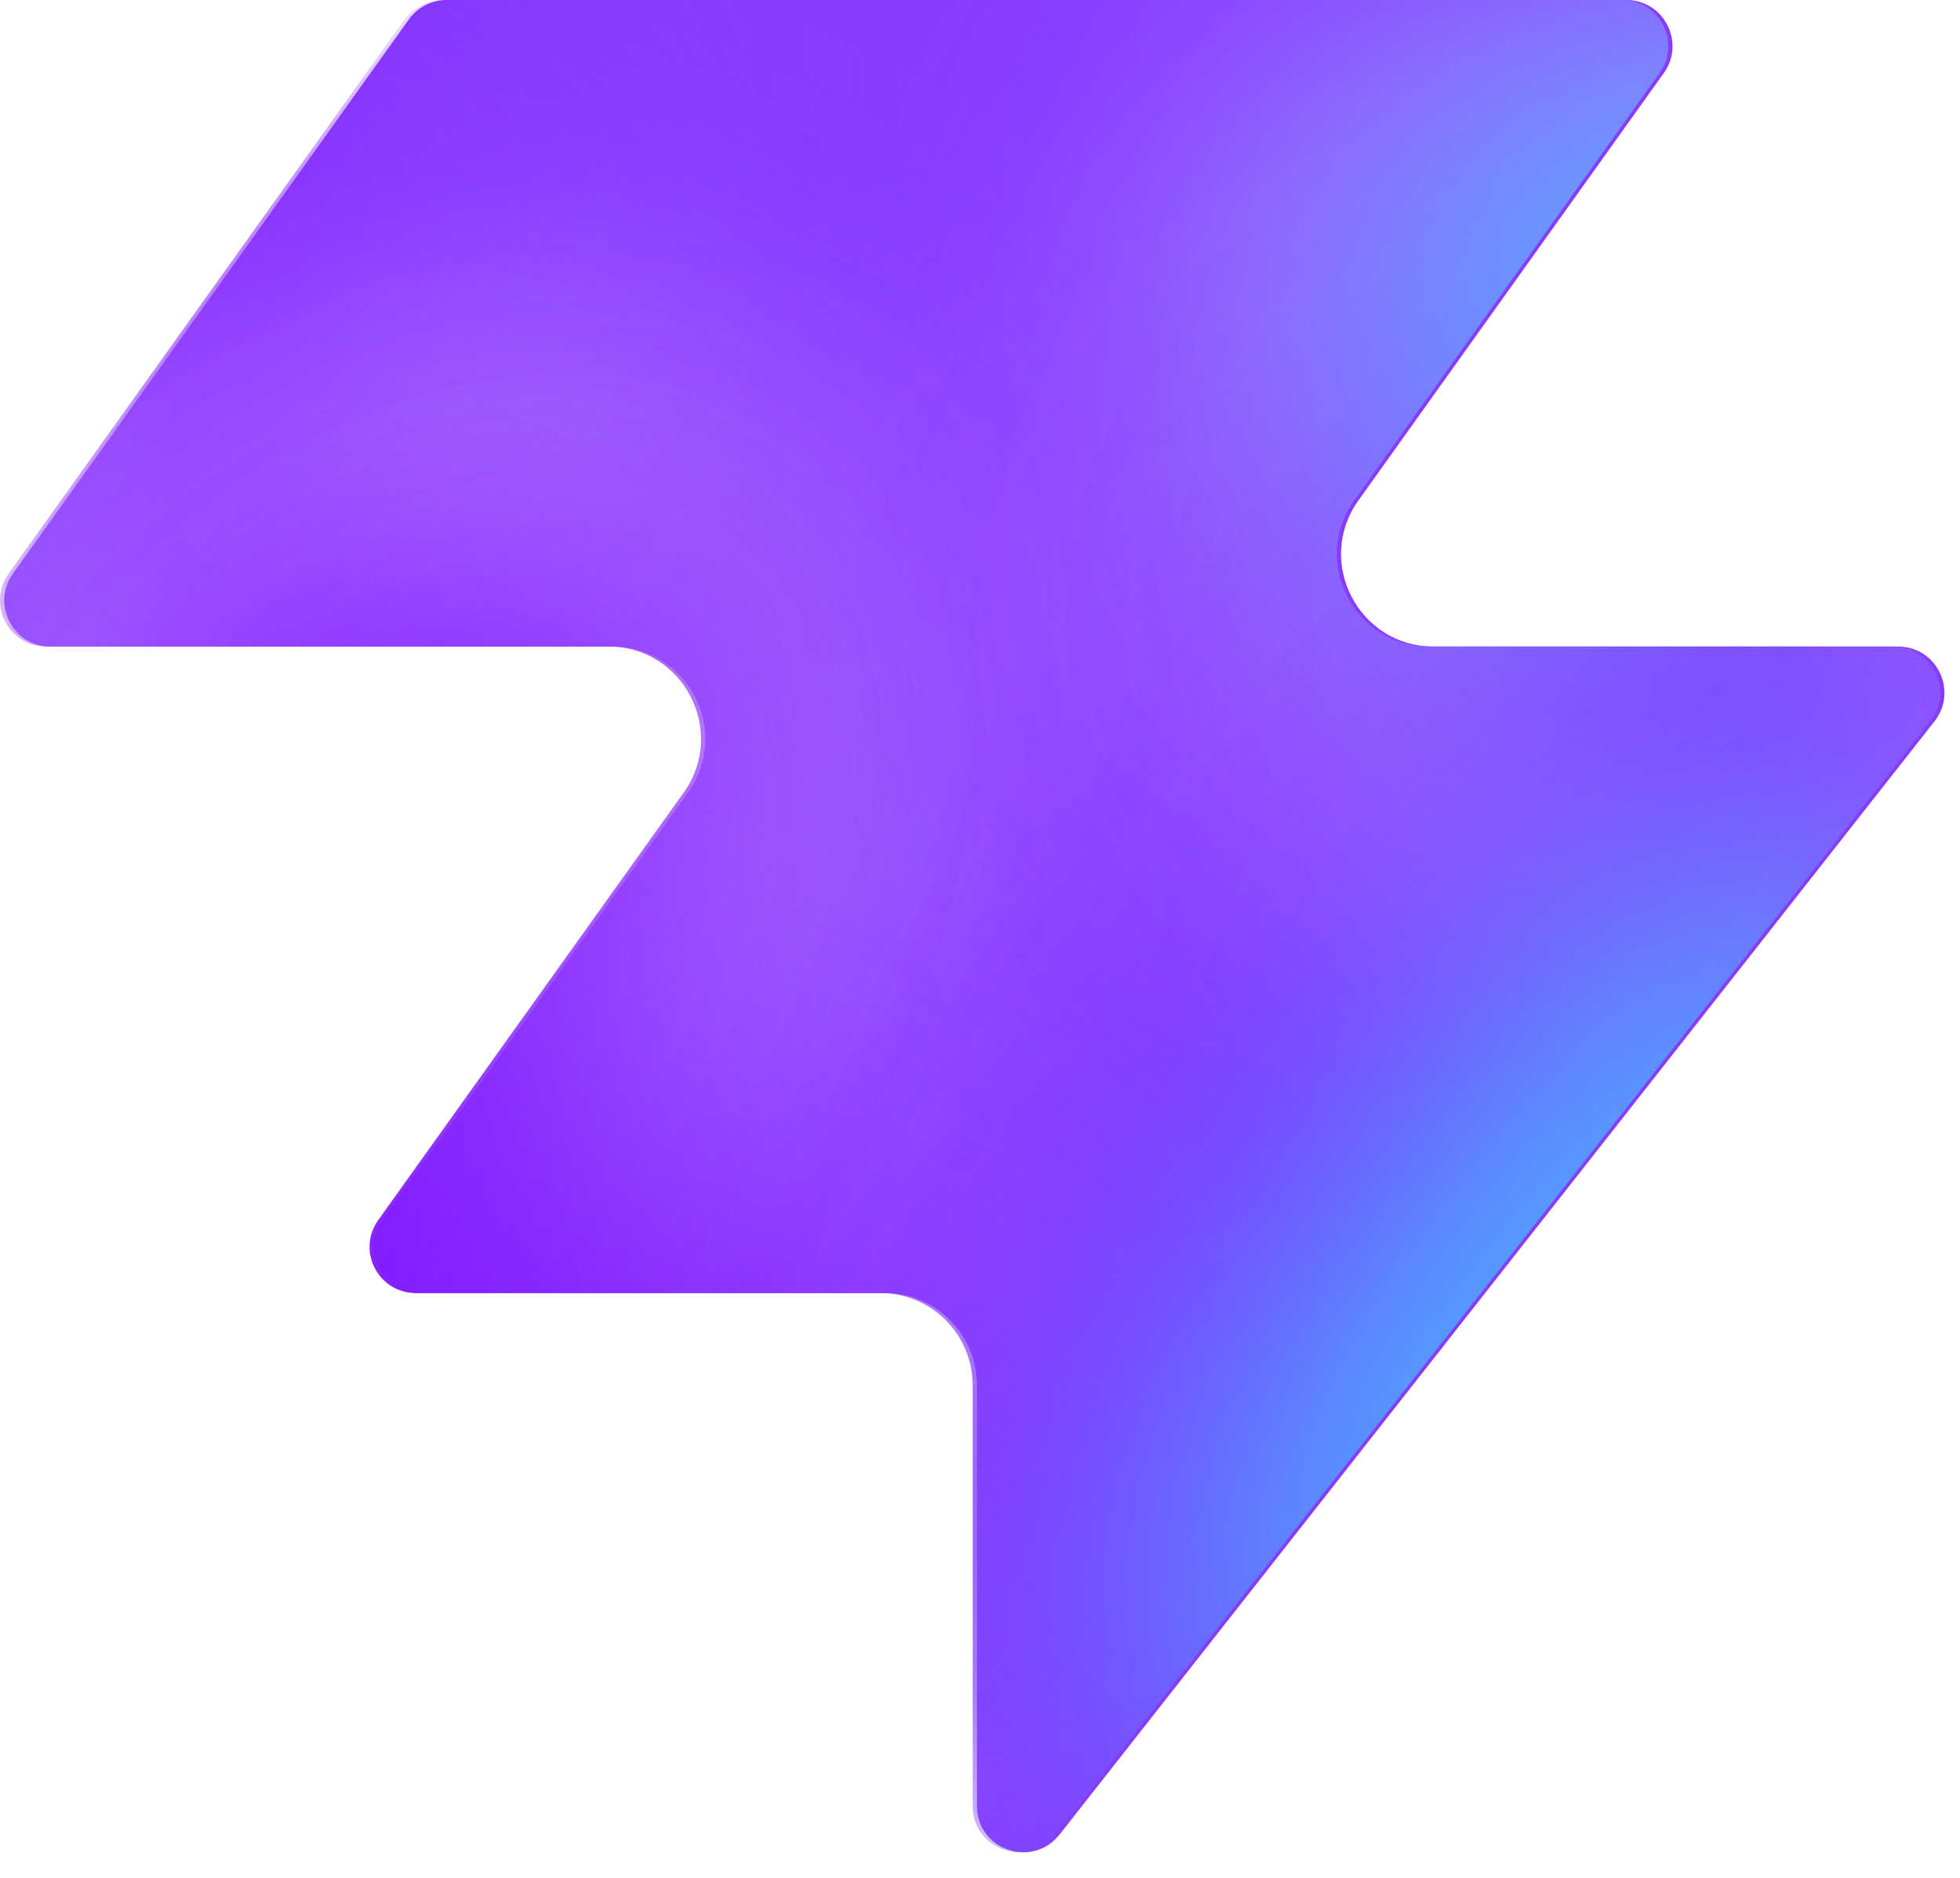
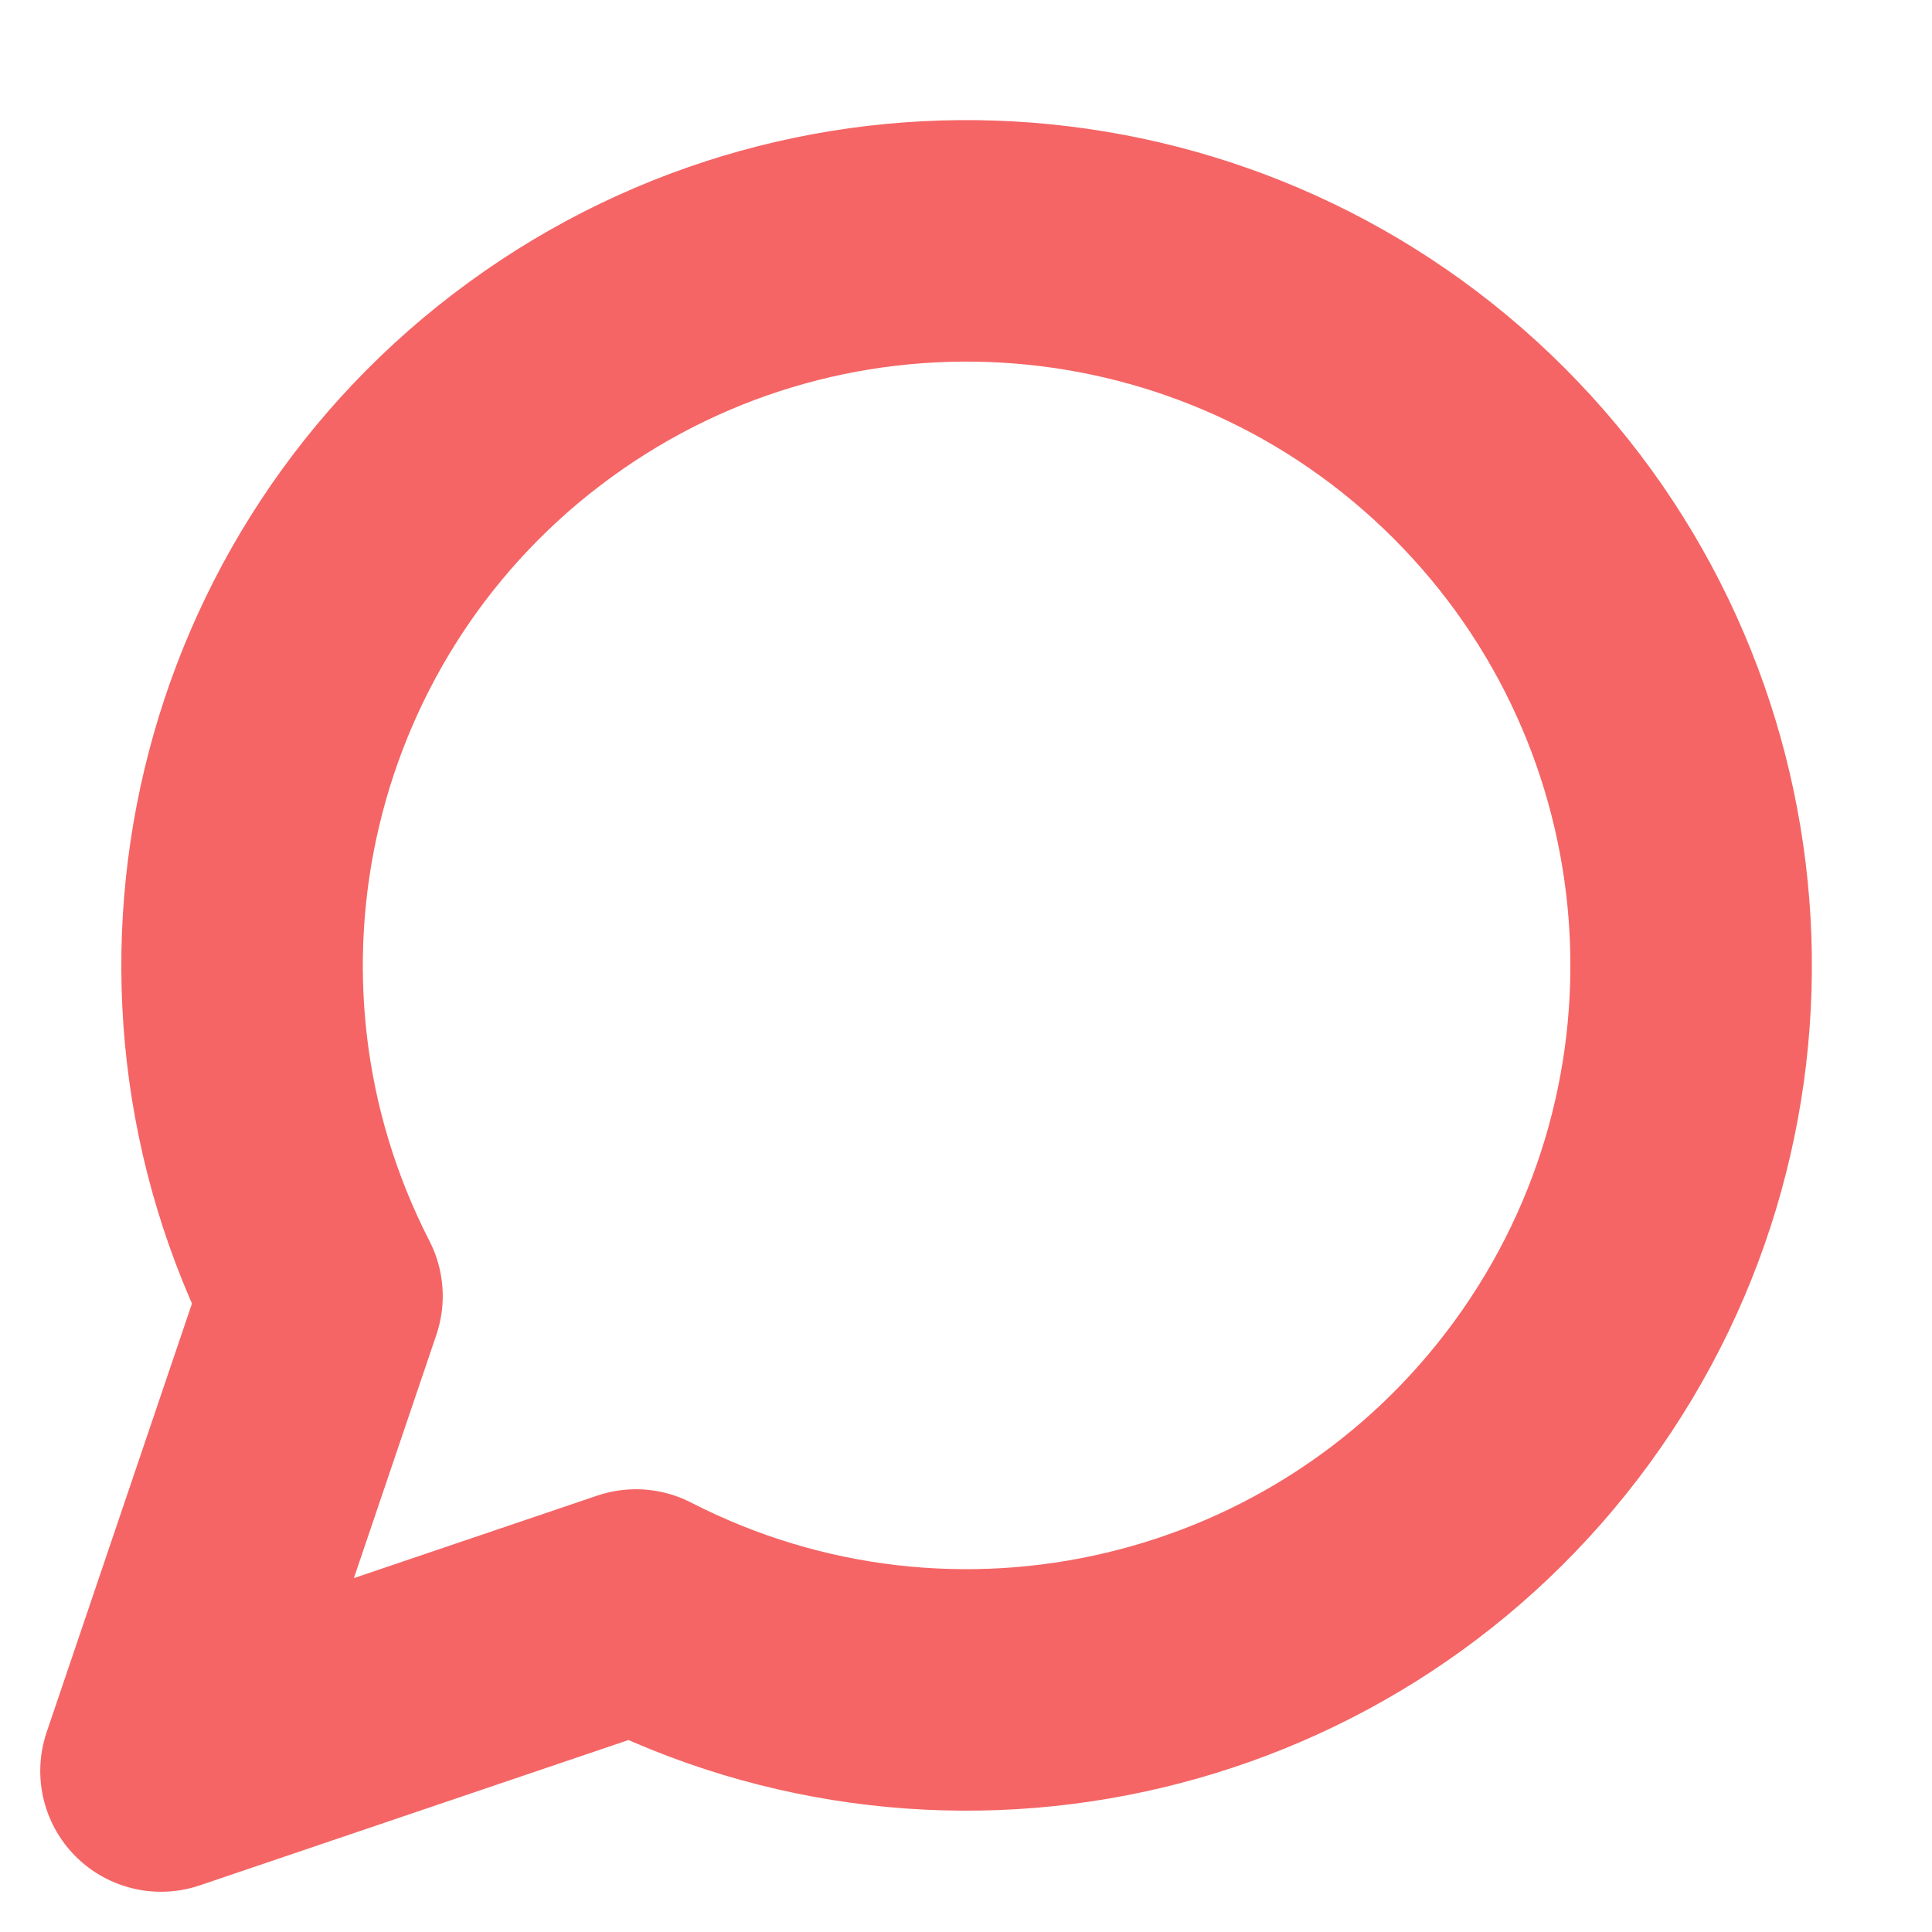
- <svg xmlns="http://www.w3.org/2000/svg" width="48" height="46" fill="none" viewBox="0 0 48 46">
-   <path fill="#863bff" d="M25.946 44.938c-.664.845-2.021.375-2.021-.698V33.937a2.26 2.26 0 0 0-2.262-2.262H10.287c-.92 0-1.456-1.04-.92-1.788l7.48-10.471c1.07-1.497 0-3.578-1.842-3.578H1.237c-.92 0-1.456-1.04-.92-1.788L10.013.474c.214-.297.556-.474.92-.474h28.894c.92 0 1.456 1.04.92 1.788l-7.48 10.471c-1.07 1.498 0 3.579 1.842 3.579h11.377c.943 0 1.473 1.088.89 1.83L25.947 44.94z" style="fill:#863bff;fill:color(display-p3 .525 .23 1);fill-opacity:1" />
-   <mask id="a" width="48" height="46" x="0" y="0" maskUnits="userSpaceOnUse" style="mask-type:alpha">
-     <path fill="#000" d="M25.842 44.938c-.664.844-2.021.375-2.021-.698V33.937a2.26 2.26 0 0 0-2.262-2.262H10.183c-.92 0-1.456-1.04-.92-1.788l7.48-10.471c1.07-1.498 0-3.579-1.842-3.579H1.133c-.92 0-1.456-1.04-.92-1.787L9.91.473c.214-.297.556-.474.92-.474h28.894c.92 0 1.456 1.04.92 1.788l-7.48 10.471c-1.07 1.498 0 3.578 1.842 3.578h11.377c.943 0 1.473 1.088.89 1.832L25.843 44.94z" style="fill:#000;fill-opacity:1" />
-   </mask>
-   <g mask="url(#a)">
-     <g filter="url(#b)">
-       <ellipse cx="5.508" cy="14.704" fill="#ede6ff" rx="5.508" ry="14.704" style="fill:#ede6ff;fill:color(display-p3 .927 .903 1);fill-opacity:1" transform="matrix(.00324 1 1 -.00324 -4.47 31.516)" />
-     </g>
-     <g filter="url(#c)">
-       <ellipse cx="10.399" cy="29.851" fill="#ede6ff" rx="10.399" ry="29.851" style="fill:#ede6ff;fill:color(display-p3 .927 .903 1);fill-opacity:1" transform="matrix(.00324 1 1 -.00324 -39.328 7.883)" />
-     </g>
-     <g filter="url(#d)">
-       <ellipse cx="5.508" cy="30.487" fill="#7e14ff" rx="5.508" ry="30.487" style="fill:#7e14ff;fill:color(display-p3 .492 .077 1);fill-opacity:1" transform="rotate(89.814 -25.913 -14.639)scale(1 -1)" />
-     </g>
-     <g filter="url(#e)">
-       <ellipse cx="5.508" cy="30.599" fill="#7e14ff" rx="5.508" ry="30.599" style="fill:#7e14ff;fill:color(display-p3 .492 .077 1);fill-opacity:1" transform="rotate(89.814 -32.644 -3.334)scale(1 -1)" />
-     </g>
-     <g filter="url(#f)">
-       <ellipse cx="5.508" cy="30.599" fill="#7e14ff" rx="5.508" ry="30.599" style="fill:#7e14ff;fill:color(display-p3 .492 .077 1);fill-opacity:1" transform="matrix(.00324 1 1 -.00324 -34.34 30.47)" />
-     </g>
-     <g filter="url(#g)">
-       <ellipse cx="14.072" cy="22.078" fill="#ede6ff" rx="14.072" ry="22.078" style="fill:#ede6ff;fill:color(display-p3 .927 .903 1);fill-opacity:1" transform="rotate(93.35 24.506 48.493)scale(-1 1)" />
-     </g>
-     <g filter="url(#h)">
-       <ellipse cx="3.47" cy="21.501" fill="#7e14ff" rx="3.47" ry="21.501" style="fill:#7e14ff;fill:color(display-p3 .492 .077 1);fill-opacity:1" transform="rotate(89.009 28.708 47.59)scale(-1 1)" />
-     </g>
-     <g filter="url(#i)">
-       <ellipse cx="3.47" cy="21.501" fill="#7e14ff" rx="3.47" ry="21.501" style="fill:#7e14ff;fill:color(display-p3 .492 .077 1);fill-opacity:1" transform="rotate(89.009 28.708 47.59)scale(-1 1)" />
-     </g>
-     <g filter="url(#j)">
-       <ellipse cx=".387" cy="8.972" fill="#7e14ff" rx="4.407" ry="29.108" style="fill:#7e14ff;fill:color(display-p3 .492 .077 1);fill-opacity:1" transform="rotate(39.51 .387 8.972)" />
-     </g>
-     <g filter="url(#k)">
-       <ellipse cx="47.523" cy="-6.092" fill="#7e14ff" rx="4.407" ry="29.108" style="fill:#7e14ff;fill:color(display-p3 .492 .077 1);fill-opacity:1" transform="rotate(37.892 47.523 -6.092)" />
-     </g>
-     <g filter="url(#l)">
-       <ellipse cx="41.412" cy="6.333" fill="#47bfff" rx="5.971" ry="9.665" style="fill:#47bfff;fill:color(display-p3 .28 .748 1);fill-opacity:1" transform="rotate(37.892 41.412 6.333)" />
-     </g>
-     <g filter="url(#m)">
-       <ellipse cx="-1.879" cy="38.332" fill="#7e14ff" rx="4.407" ry="29.108" style="fill:#7e14ff;fill:color(display-p3 .492 .077 1);fill-opacity:1" transform="rotate(37.892 -1.88 38.332)" />
-     </g>
-     <g filter="url(#n)">
-       <ellipse cx="-1.879" cy="38.332" fill="#7e14ff" rx="4.407" ry="29.108" style="fill:#7e14ff;fill:color(display-p3 .492 .077 1);fill-opacity:1" transform="rotate(37.892 -1.88 38.332)" />
-     </g>
-     <g filter="url(#o)">
-       <ellipse cx="35.651" cy="29.907" fill="#7e14ff" rx="4.407" ry="29.108" style="fill:#7e14ff;fill:color(display-p3 .492 .077 1);fill-opacity:1" transform="rotate(37.892 35.651 29.907)" />
-     </g>
-     <g filter="url(#p)">
-       <ellipse cx="38.418" cy="32.4" fill="#47bfff" rx="5.971" ry="15.297" style="fill:#47bfff;fill:color(display-p3 .28 .748 1);fill-opacity:1" transform="rotate(37.892 38.418 32.4)" />
-     </g>
-   </g>
-   <defs>
-     <filter id="b" width="60.045" height="41.654" x="-19.77" y="16.149" color-interpolation-filters="sRGB" filterUnits="userSpaceOnUse">
-       <feFlood flood-opacity="0" result="BackgroundImageFix" />
-       <feBlend in="SourceGraphic" in2="BackgroundImageFix" result="shape" />
-       <feGaussianBlur result="effect1_foregroundBlur_2002_17158" stdDeviation="7.659" />
-     </filter>
-     <filter id="c" width="90.34" height="51.437" x="-54.613" y="-7.533" color-interpolation-filters="sRGB" filterUnits="userSpaceOnUse">
-       <feFlood flood-opacity="0" result="BackgroundImageFix" />
-       <feBlend in="SourceGraphic" in2="BackgroundImageFix" result="shape" />
-       <feGaussianBlur result="effect1_foregroundBlur_2002_17158" stdDeviation="7.659" />
-     </filter>
-     <filter id="d" width="79.355" height="29.4" x="-49.64" y="2.03" color-interpolation-filters="sRGB" filterUnits="userSpaceOnUse">
-       <feFlood flood-opacity="0" result="BackgroundImageFix" />
-       <feBlend in="SourceGraphic" in2="BackgroundImageFix" result="shape" />
-       <feGaussianBlur result="effect1_foregroundBlur_2002_17158" stdDeviation="4.596" />
-     </filter>
-     <filter id="e" width="79.579" height="29.4" x="-45.045" y="20.029" color-interpolation-filters="sRGB" filterUnits="userSpaceOnUse">
-       <feFlood flood-opacity="0" result="BackgroundImageFix" />
-       <feBlend in="SourceGraphic" in2="BackgroundImageFix" result="shape" />
-       <feGaussianBlur result="effect1_foregroundBlur_2002_17158" stdDeviation="4.596" />
-     </filter>
-     <filter id="f" width="79.579" height="29.4" x="-43.513" y="21.178" color-interpolation-filters="sRGB" filterUnits="userSpaceOnUse">
-       <feFlood flood-opacity="0" result="BackgroundImageFix" />
-       <feBlend in="SourceGraphic" in2="BackgroundImageFix" result="shape" />
-       <feGaussianBlur result="effect1_foregroundBlur_2002_17158" stdDeviation="4.596" />
-     </filter>
-     <filter id="g" width="74.749" height="58.852" x="15.756" y="-17.901" color-interpolation-filters="sRGB" filterUnits="userSpaceOnUse">
-       <feFlood flood-opacity="0" result="BackgroundImageFix" />
-       <feBlend in="SourceGraphic" in2="BackgroundImageFix" result="shape" />
-       <feGaussianBlur result="effect1_foregroundBlur_2002_17158" stdDeviation="7.659" />
-     </filter>
-     <filter id="h" width="61.377" height="25.362" x="23.548" y="2.284" color-interpolation-filters="sRGB" filterUnits="userSpaceOnUse">
-       <feFlood flood-opacity="0" result="BackgroundImageFix" />
-       <feBlend in="SourceGraphic" in2="BackgroundImageFix" result="shape" />
-       <feGaussianBlur result="effect1_foregroundBlur_2002_17158" stdDeviation="4.596" />
-     </filter>
-     <filter id="i" width="61.377" height="25.362" x="23.548" y="2.284" color-interpolation-filters="sRGB" filterUnits="userSpaceOnUse">
-       <feFlood flood-opacity="0" result="BackgroundImageFix" />
-       <feBlend in="SourceGraphic" in2="BackgroundImageFix" result="shape" />
-       <feGaussianBlur result="effect1_foregroundBlur_2002_17158" stdDeviation="4.596" />
-     </filter>
-     <filter id="j" width="56.045" height="63.649" x="-27.636" y="-22.853" color-interpolation-filters="sRGB" filterUnits="userSpaceOnUse">
-       <feFlood flood-opacity="0" result="BackgroundImageFix" />
-       <feBlend in="SourceGraphic" in2="BackgroundImageFix" result="shape" />
-       <feGaussianBlur result="effect1_foregroundBlur_2002_17158" stdDeviation="4.596" />
-     </filter>
-     <filter id="k" width="54.814" height="64.646" x="20.116" y="-38.415" color-interpolation-filters="sRGB" filterUnits="userSpaceOnUse">
-       <feFlood flood-opacity="0" result="BackgroundImageFix" />
-       <feBlend in="SourceGraphic" in2="BackgroundImageFix" result="shape" />
-       <feGaussianBlur result="effect1_foregroundBlur_2002_17158" stdDeviation="4.596" />
-     </filter>
-     <filter id="l" width="33.541" height="35.313" x="24.641" y="-11.323" color-interpolation-filters="sRGB" filterUnits="userSpaceOnUse">
-       <feFlood flood-opacity="0" result="BackgroundImageFix" />
-       <feBlend in="SourceGraphic" in2="BackgroundImageFix" result="shape" />
-       <feGaussianBlur result="effect1_foregroundBlur_2002_17158" stdDeviation="4.596" />
-     </filter>
-     <filter id="m" width="54.814" height="64.646" x="-29.286" y="6.009" color-interpolation-filters="sRGB" filterUnits="userSpaceOnUse">
-       <feFlood flood-opacity="0" result="BackgroundImageFix" />
-       <feBlend in="SourceGraphic" in2="BackgroundImageFix" result="shape" />
-       <feGaussianBlur result="effect1_foregroundBlur_2002_17158" stdDeviation="4.596" />
-     </filter>
-     <filter id="n" width="54.814" height="64.646" x="-29.286" y="6.009" color-interpolation-filters="sRGB" filterUnits="userSpaceOnUse">
-       <feFlood flood-opacity="0" result="BackgroundImageFix" />
-       <feBlend in="SourceGraphic" in2="BackgroundImageFix" result="shape" />
-       <feGaussianBlur result="effect1_foregroundBlur_2002_17158" stdDeviation="4.596" />
-     </filter>
-     <filter id="o" width="54.814" height="64.646" x="8.244" y="-2.416" color-interpolation-filters="sRGB" filterUnits="userSpaceOnUse">
-       <feFlood flood-opacity="0" result="BackgroundImageFix" />
-       <feBlend in="SourceGraphic" in2="BackgroundImageFix" result="shape" />
-       <feGaussianBlur result="effect1_foregroundBlur_2002_17158" stdDeviation="4.596" />
-     </filter>
-     <filter id="p" width="39.409" height="43.623" x="18.713" y="10.588" color-interpolation-filters="sRGB" filterUnits="userSpaceOnUse">
-       <feFlood flood-opacity="0" result="BackgroundImageFix" />
-       <feBlend in="SourceGraphic" in2="BackgroundImageFix" result="shape" />
-       <feGaussianBlur result="effect1_foregroundBlur_2002_17158" stdDeviation="4.596" />
-     </filter>
-   </defs>
+ <svg xmlns="http://www.w3.org/2000/svg" width="24" height="24" viewBox="0 0 24 24" fill="none" stroke="#F56565" stroke-width="3" stroke-linecap="round" stroke-linejoin="round" class="lucide lucide-message-circle">
+   <path d="M7.9 20A9 9 0 1 0 4 16.1L2 22Z" />
</svg>
